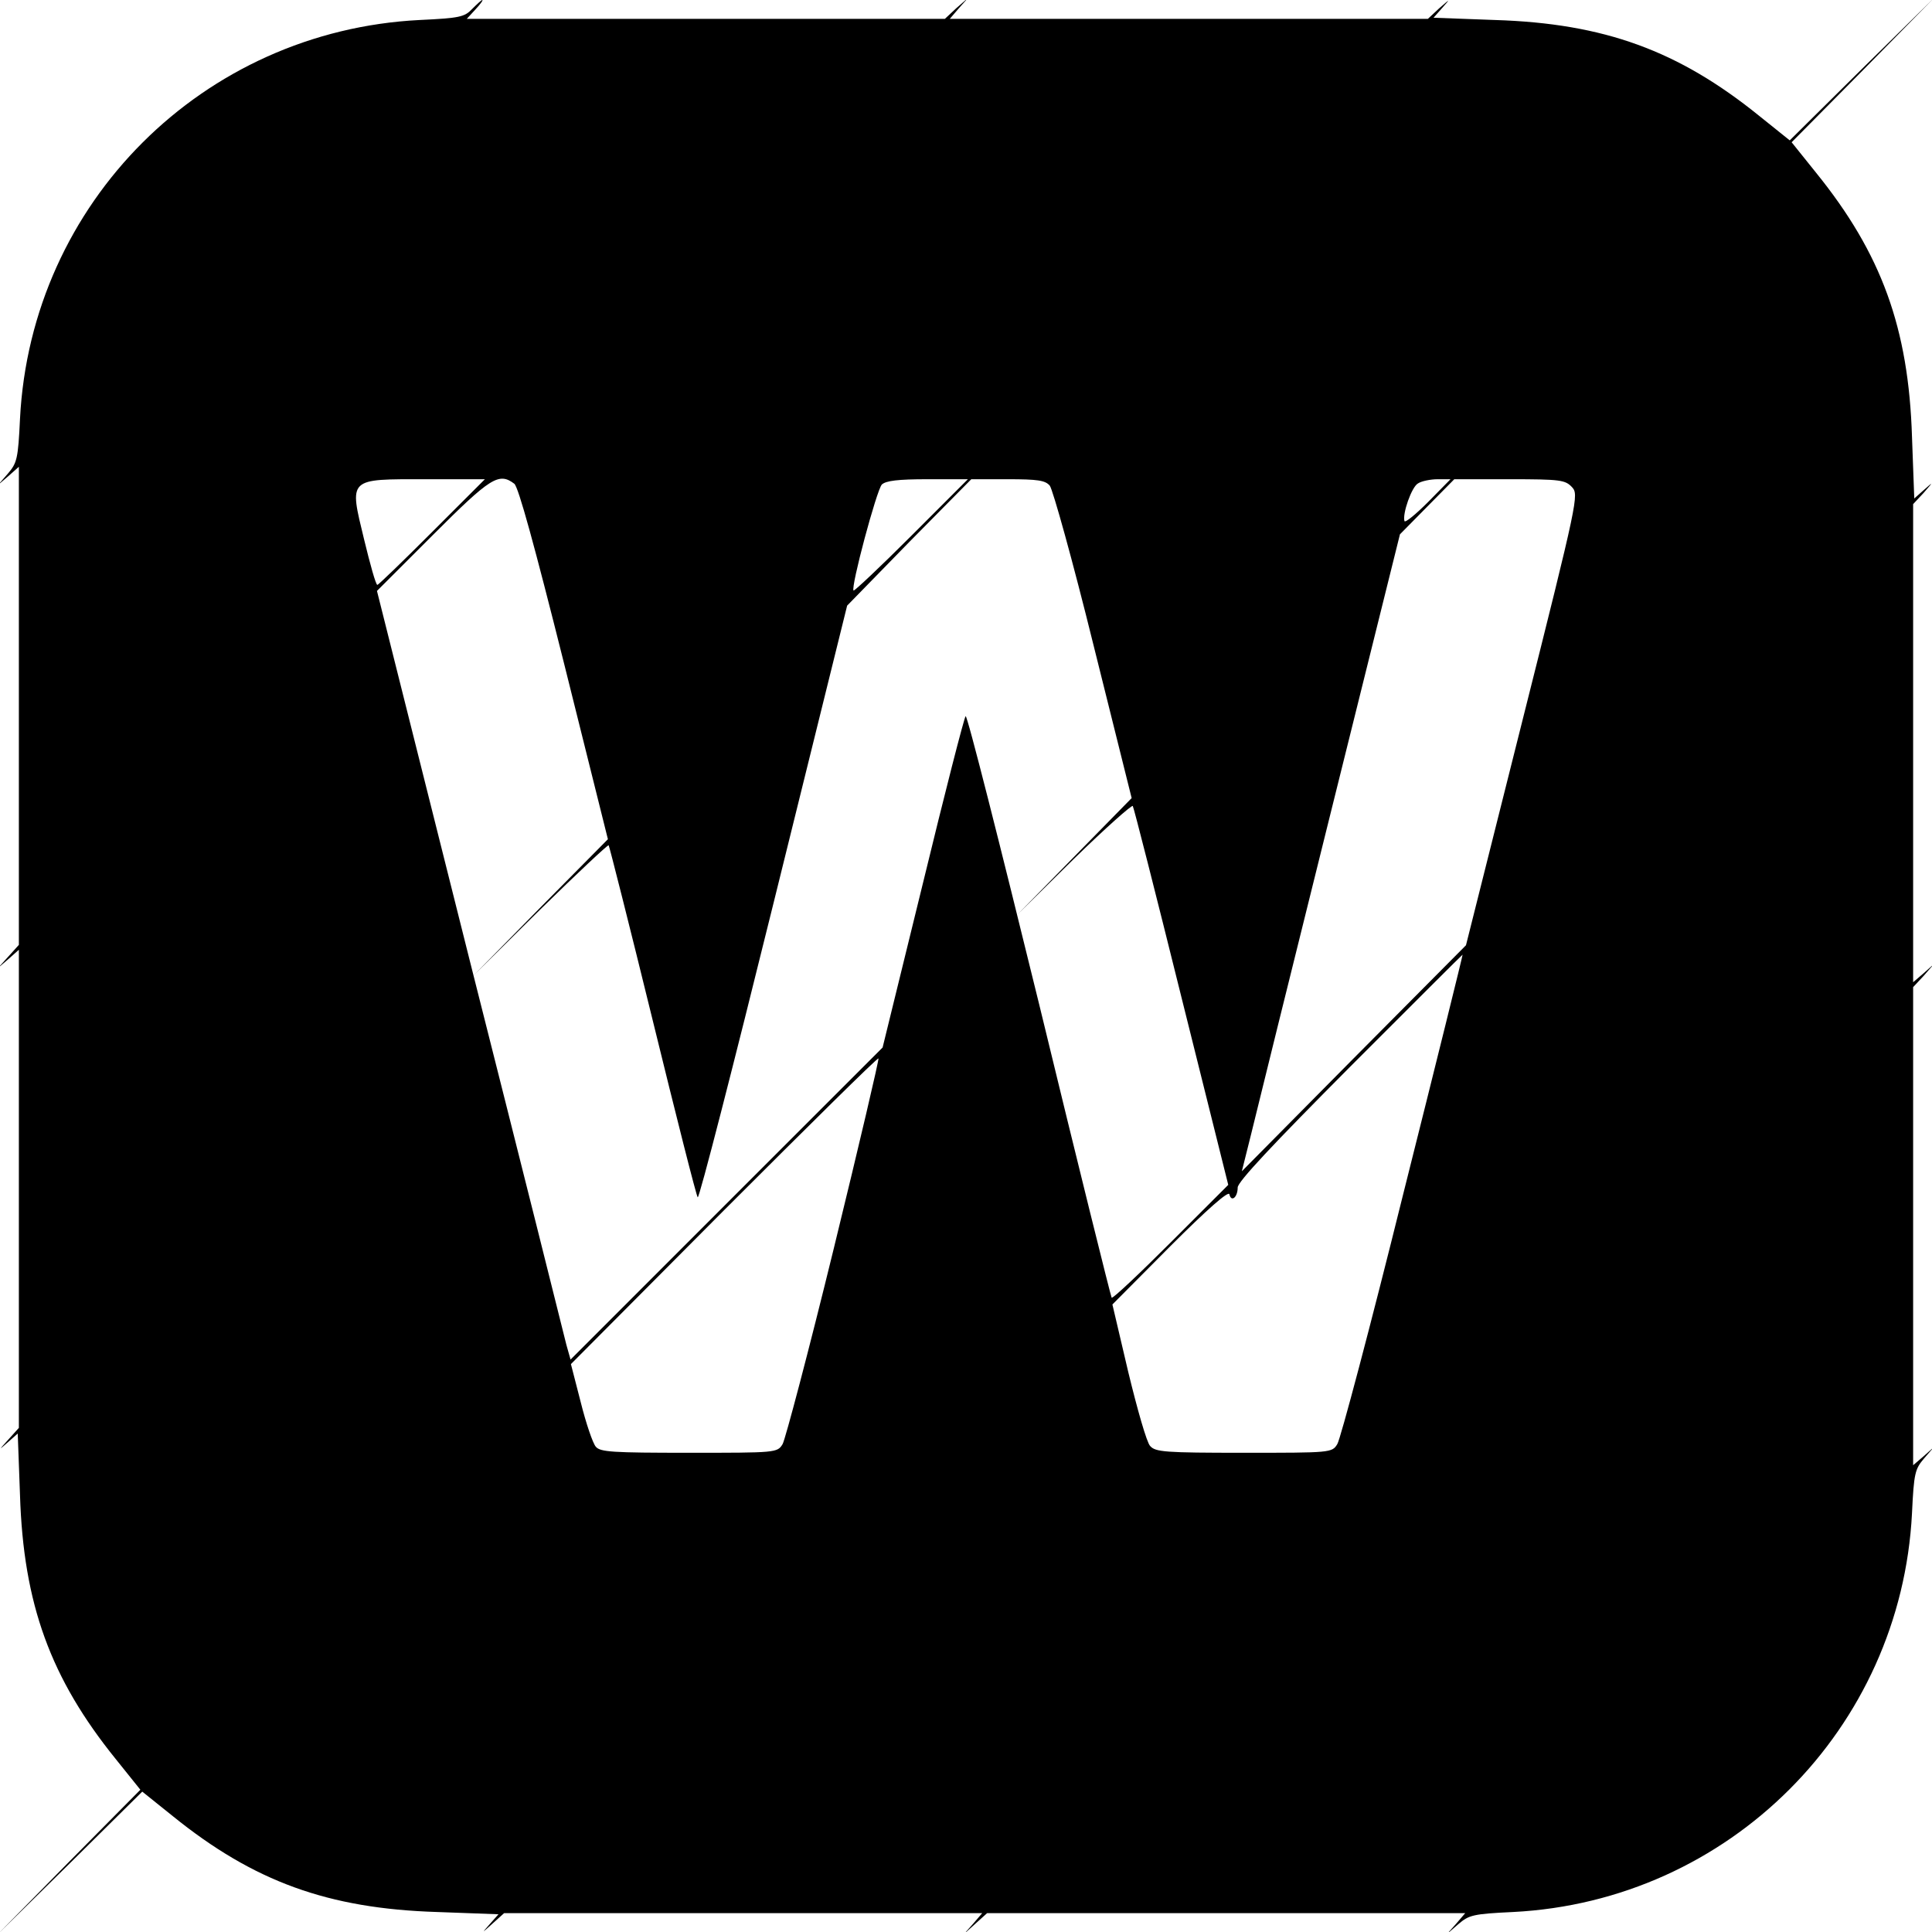
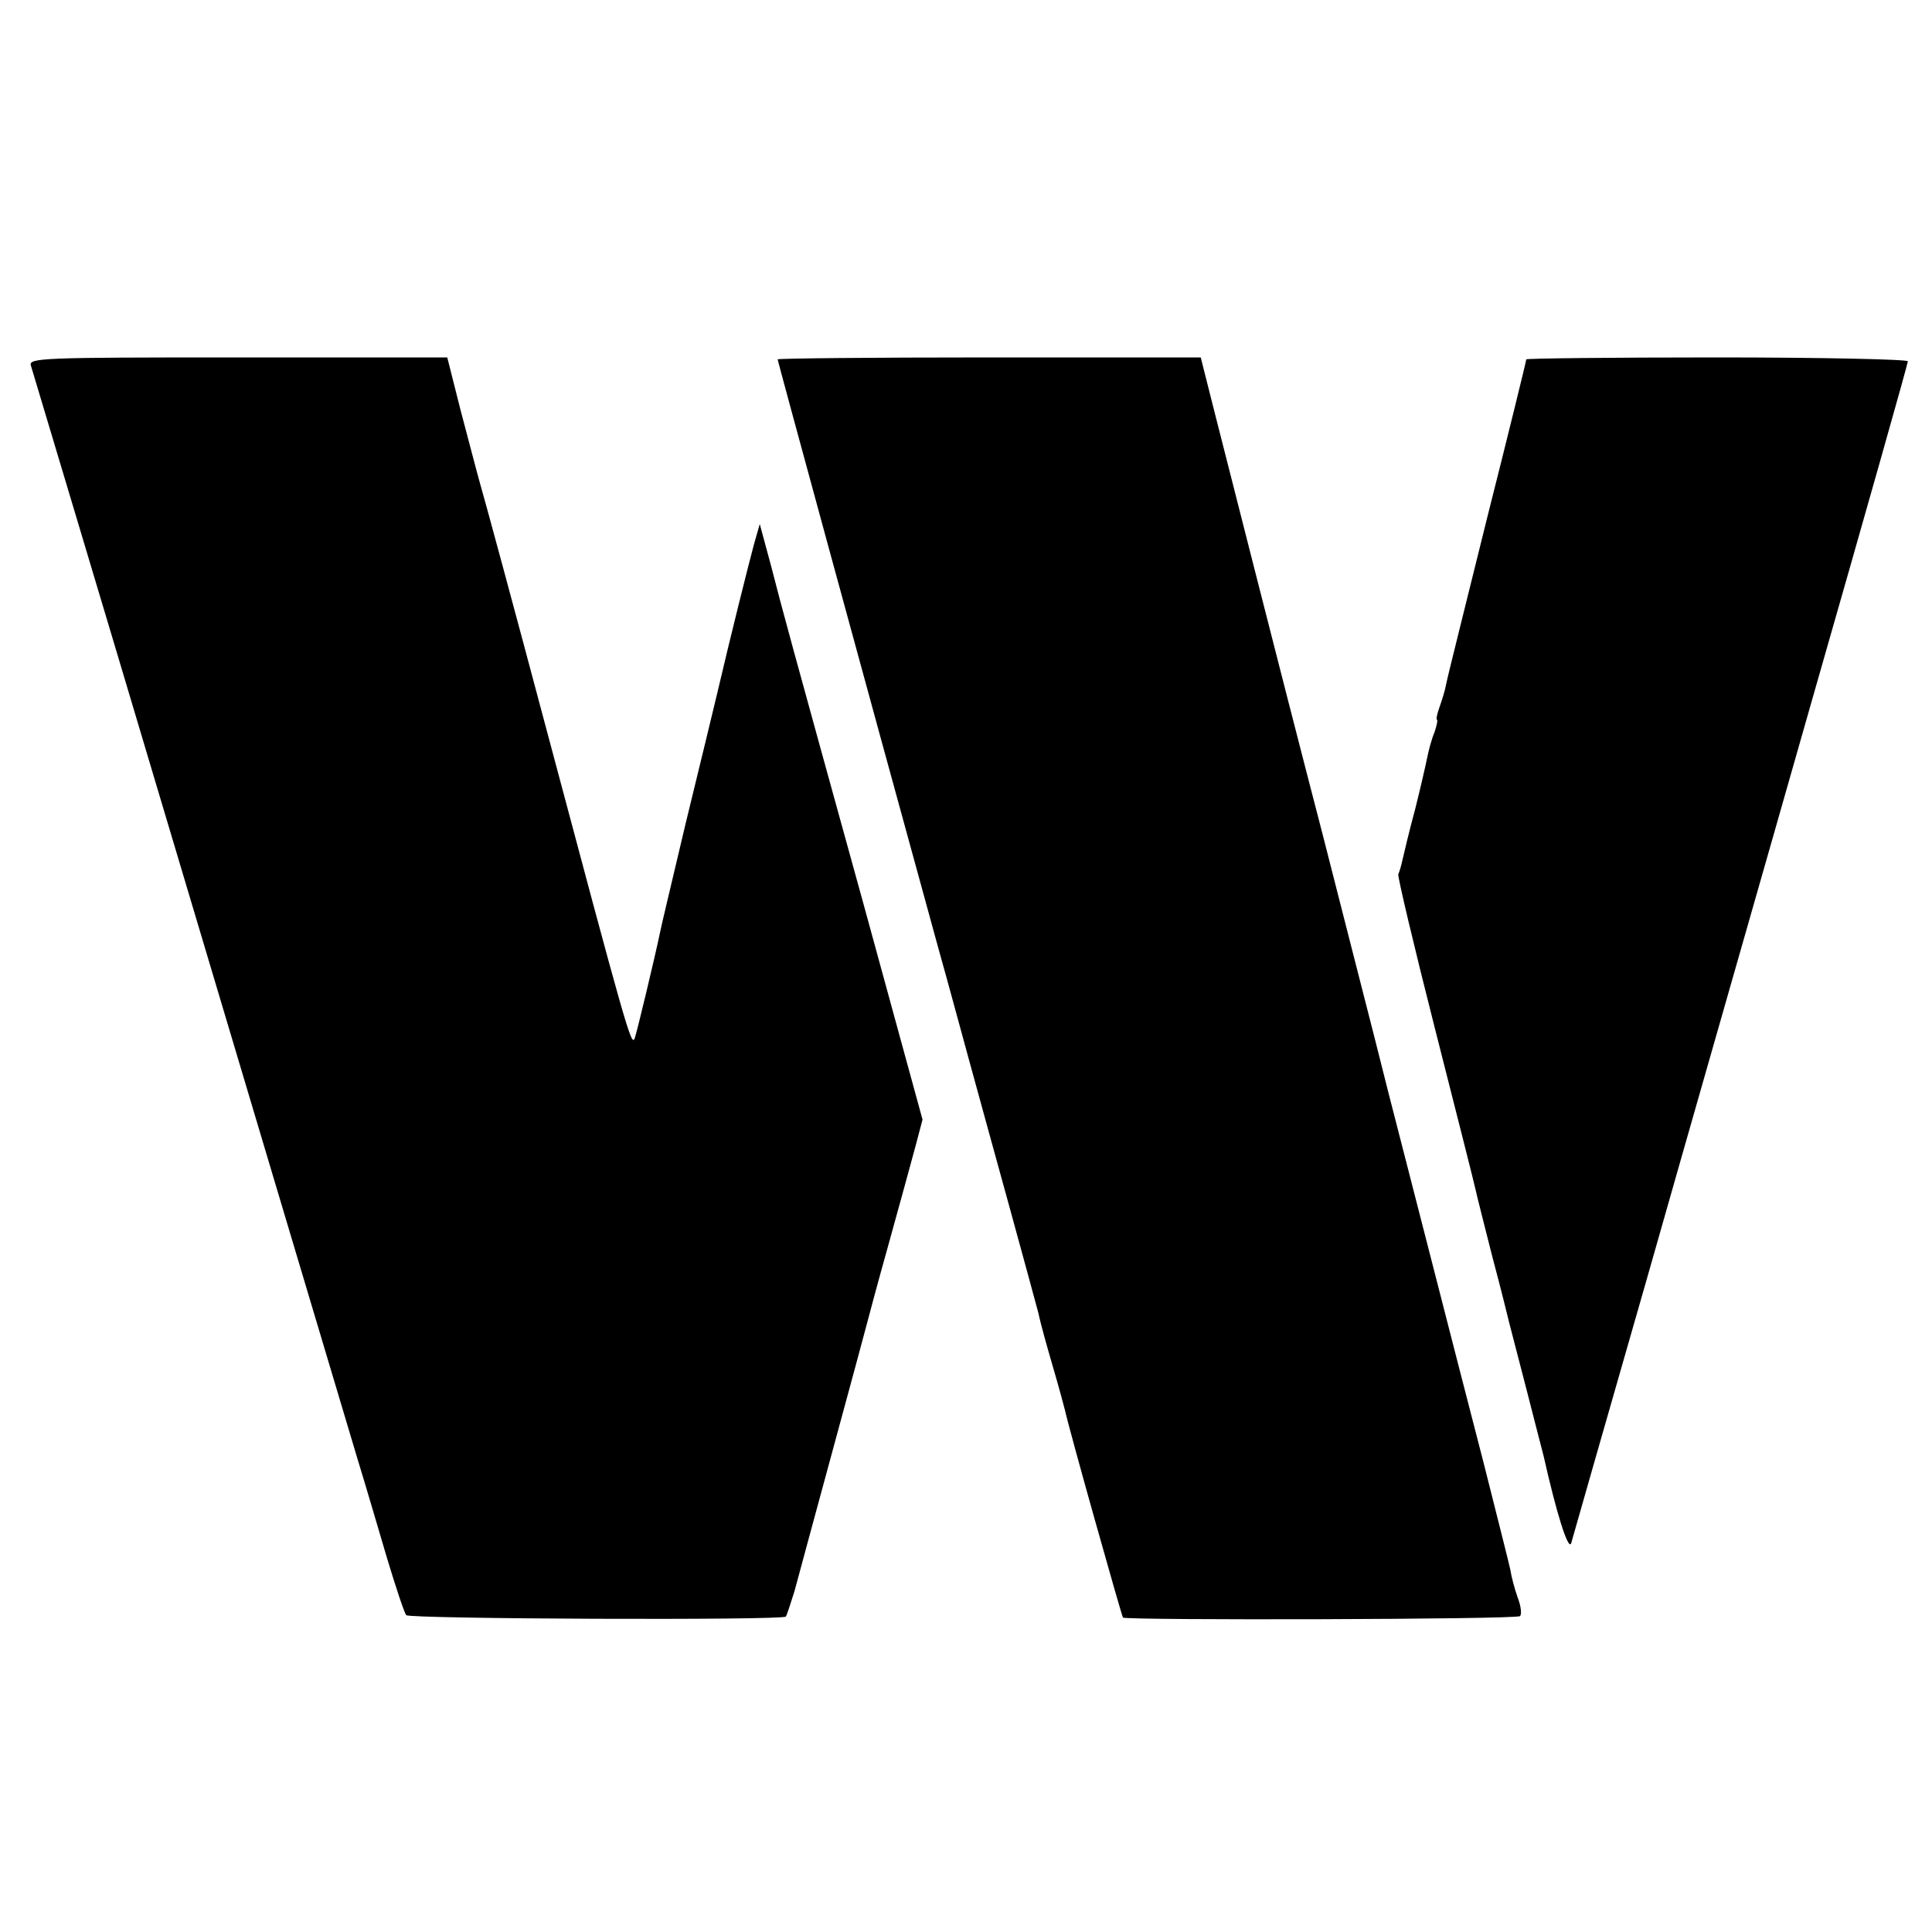
- <svg xmlns="http://www.w3.org/2000/svg" version="1.0" width="512pt" height="512pt" viewBox="0 0 512 512" preserveAspectRatio="xMidYMid meet">
-   <g transform="translate(0,512) scale(0.1,-0.1)" fill="#000000" stroke="none">
-     <path d="M1251 5096 c-20 -21 -33 -24 -139 -29 -574 -29 -1030 -484 -1059 -1057 -5 -106 -8 -117 -32 -145 l-26 -30 28 24 27 24 0 -633 0 -634 -27 -30 -28 -31 28 24 27 24 0 -633 0 -634 -27 -30 c-27 -30 -27 -30 -2 -8 l26 23 6 -163 c9 -289 81 -486 254 -700 l65 -81 -189 -191 -188 -191 191 188 191 189 81 -65 c214 -173 411 -245 700 -254 l163 -6 -23 -26 c-22 -25 -22 -25 8 2 l30 27 634 0 633 0 -24 -28 -24 -27 31 28 30 27 634 0 633 0 -24 -28 -24 -27 30 26 c28 24 39 27 145 32 572 29 1028 485 1057 1057 5 106 8 117 32 145 l26 30 -27 -24 -28 -24 0 633 0 634 28 30 27 31 -27 -24 -28 -24 0 633 0 634 28 30 c26 30 26 30 1 8 l-26 -23 -6 163 c-9 289 -81 486 -254 700 l-65 81 189 191 188 191 -191 -188 -191 -189 -81 65 c-214 173 -411 245 -700 254 l-163 6 23 26 c22 25 22 25 -8 -1 l-30 -28 -634 0 -633 0 24 28 24 27 -31 -27 -30 -28 -634 0 -633 0 23 25 c13 14 21 25 18 25 -2 0 -14 -11 -27 -24z m-106 -1386 c-77 -77 -142 -140 -145 -140 -4 0 -19 54 -35 120 -40 165 -44 160 164 160 l156 0 -140 -140z m218 128 c11 -9 53 -162 132 -477 l116 -465 -178 -180 -178 -181 177 175 c98 96 179 172 181 170 2 -3 55 -212 117 -465 62 -253 115 -463 119 -468 4 -4 94 347 201 780 l195 788 164 168 165 167 97 0 c79 0 99 -3 111 -17 8 -10 61 -200 116 -423 l101 -405 -152 -155 -152 -155 151 149 c83 81 154 144 156 140 3 -5 61 -233 129 -507 l124 -497 -152 -152 c-84 -84 -154 -150 -157 -147 -2 2 -89 352 -192 777 -104 424 -191 769 -195 764 -4 -4 -55 -203 -113 -442 l-107 -436 -414 -414 -413 -413 -11 39 c-5 21 -120 480 -256 1018 l-246 980 148 148 c153 153 175 167 216 136z m1052 -138 c-82 -82 -151 -147 -153 -145 -8 8 61 266 75 281 11 10 42 14 121 14 l107 0 -150 -150z m1370 90 c-33 -33 -61 -56 -63 -51 -6 19 19 91 36 100 9 6 33 11 52 11 l34 0 -59 -60z m381 39 c18 -20 17 -29 -131 -617 l-150 -597 -297 -299 -297 -300 25 100 c13 54 107 434 209 844 l185 744 72 73 72 73 147 0 c135 0 147 -2 165 -21z m-448 -1876 c-87 -351 -166 -648 -174 -660 -14 -23 -17 -23 -248 -23 -209 0 -234 2 -248 18 -9 9 -34 97 -58 196 l-42 179 153 154 c99 99 155 148 157 138 5 -22 22 -8 22 18 0 15 92 113 297 319 164 164 298 298 299 298 1 0 -70 -287 -158 -637z m-1508 -140 c-67 -274 -129 -508 -136 -520 -14 -23 -17 -23 -248 -23 -204 0 -235 2 -247 16 -8 9 -26 62 -40 118 l-26 101 405 407 c224 224 408 406 410 403 2 -2 -51 -228 -118 -502z" />
+ <svg xmlns="http://www.w3.org/2000/svg" version="1.0" width="400pt" height="400pt" viewBox="0 0 400 400" preserveAspectRatio="xMidYMid meet">
+   <g transform="translate(0,400) scale(0.1,-0.1)" fill="#000000" stroke="none">
+     <path d="M64 3243 c8 -27 151 -503 276 -923 185 -621 370 -1239 400 -1340 16 -52 43 -144 61 -205 18 -60 36 -114 40 -119 7 -8 777 -11 786 -3 2 3 10 27 18 53 20 75 146 537 150 554 2 8 22 83 45 165 23 83 48 174 56 204 l14 53 -121 442 c-158 572 -167 605 -193 706 l-23 85 -12 -42 c-11 -41 -48 -188 -76 -308 -8 -33 -37 -154 -65 -268 -27 -115 -52 -218 -54 -230 -10 -48 -47 -203 -52 -217 -7 -17 -16 15 -184 645 -66 248 -127 473 -135 500 -8 28 -26 98 -42 158 l-27 107 -434 0 c-408 0 -433 -1 -428 -17z" />
+     <path d="M1610 3256 c0 -3 170 -627 336 -1231 14 -49 40 -146 59 -215 19 -69 57 -208 85 -309 28 -102 55 -201 60 -220 4 -20 18 -70 30 -111 12 -41 23 -82 25 -90 8 -38 117 -425 120 -429 7 -6 815 -4 822 3 4 4 2 21 -5 39 -6 17 -13 43 -15 57 -3 14 -28 113 -55 220 -53 204 -191 744 -198 770 -2 8 -15 60 -29 115 -14 55 -62 242 -106 415 -45 173 -108 419 -140 545 -32 127 -71 278 -86 338 l-27 107 -438 0 c-241 0 -438 -2 -438 -4z" />
+     <path d="M3160 3256 c0 -3 -36 -150 -81 -328 -44 -178 -83 -333 -85 -345 -2 -12 -9 -34 -14 -48 -5 -14 -7 -25 -5 -25 2 0 0 -11 -5 -26 -6 -14 -12 -37 -15 -52 -3 -15 -14 -63 -25 -107 -12 -44 -23 -91 -26 -104 -3 -14 -7 -27 -9 -31 -2 -3 32 -147 76 -320 44 -173 82 -323 84 -333 2 -10 18 -73 35 -140 18 -67 33 -129 35 -137 2 -8 18 -69 35 -135 17 -66 33 -129 36 -140 26 -116 51 -197 57 -180 3 11 73 256 156 545 82 289 238 833 345 1209 108 377 196 688 196 693 0 4 -178 8 -395 8 -217 0 -395 -2 -395 -4z" />
  </g>
</svg>
